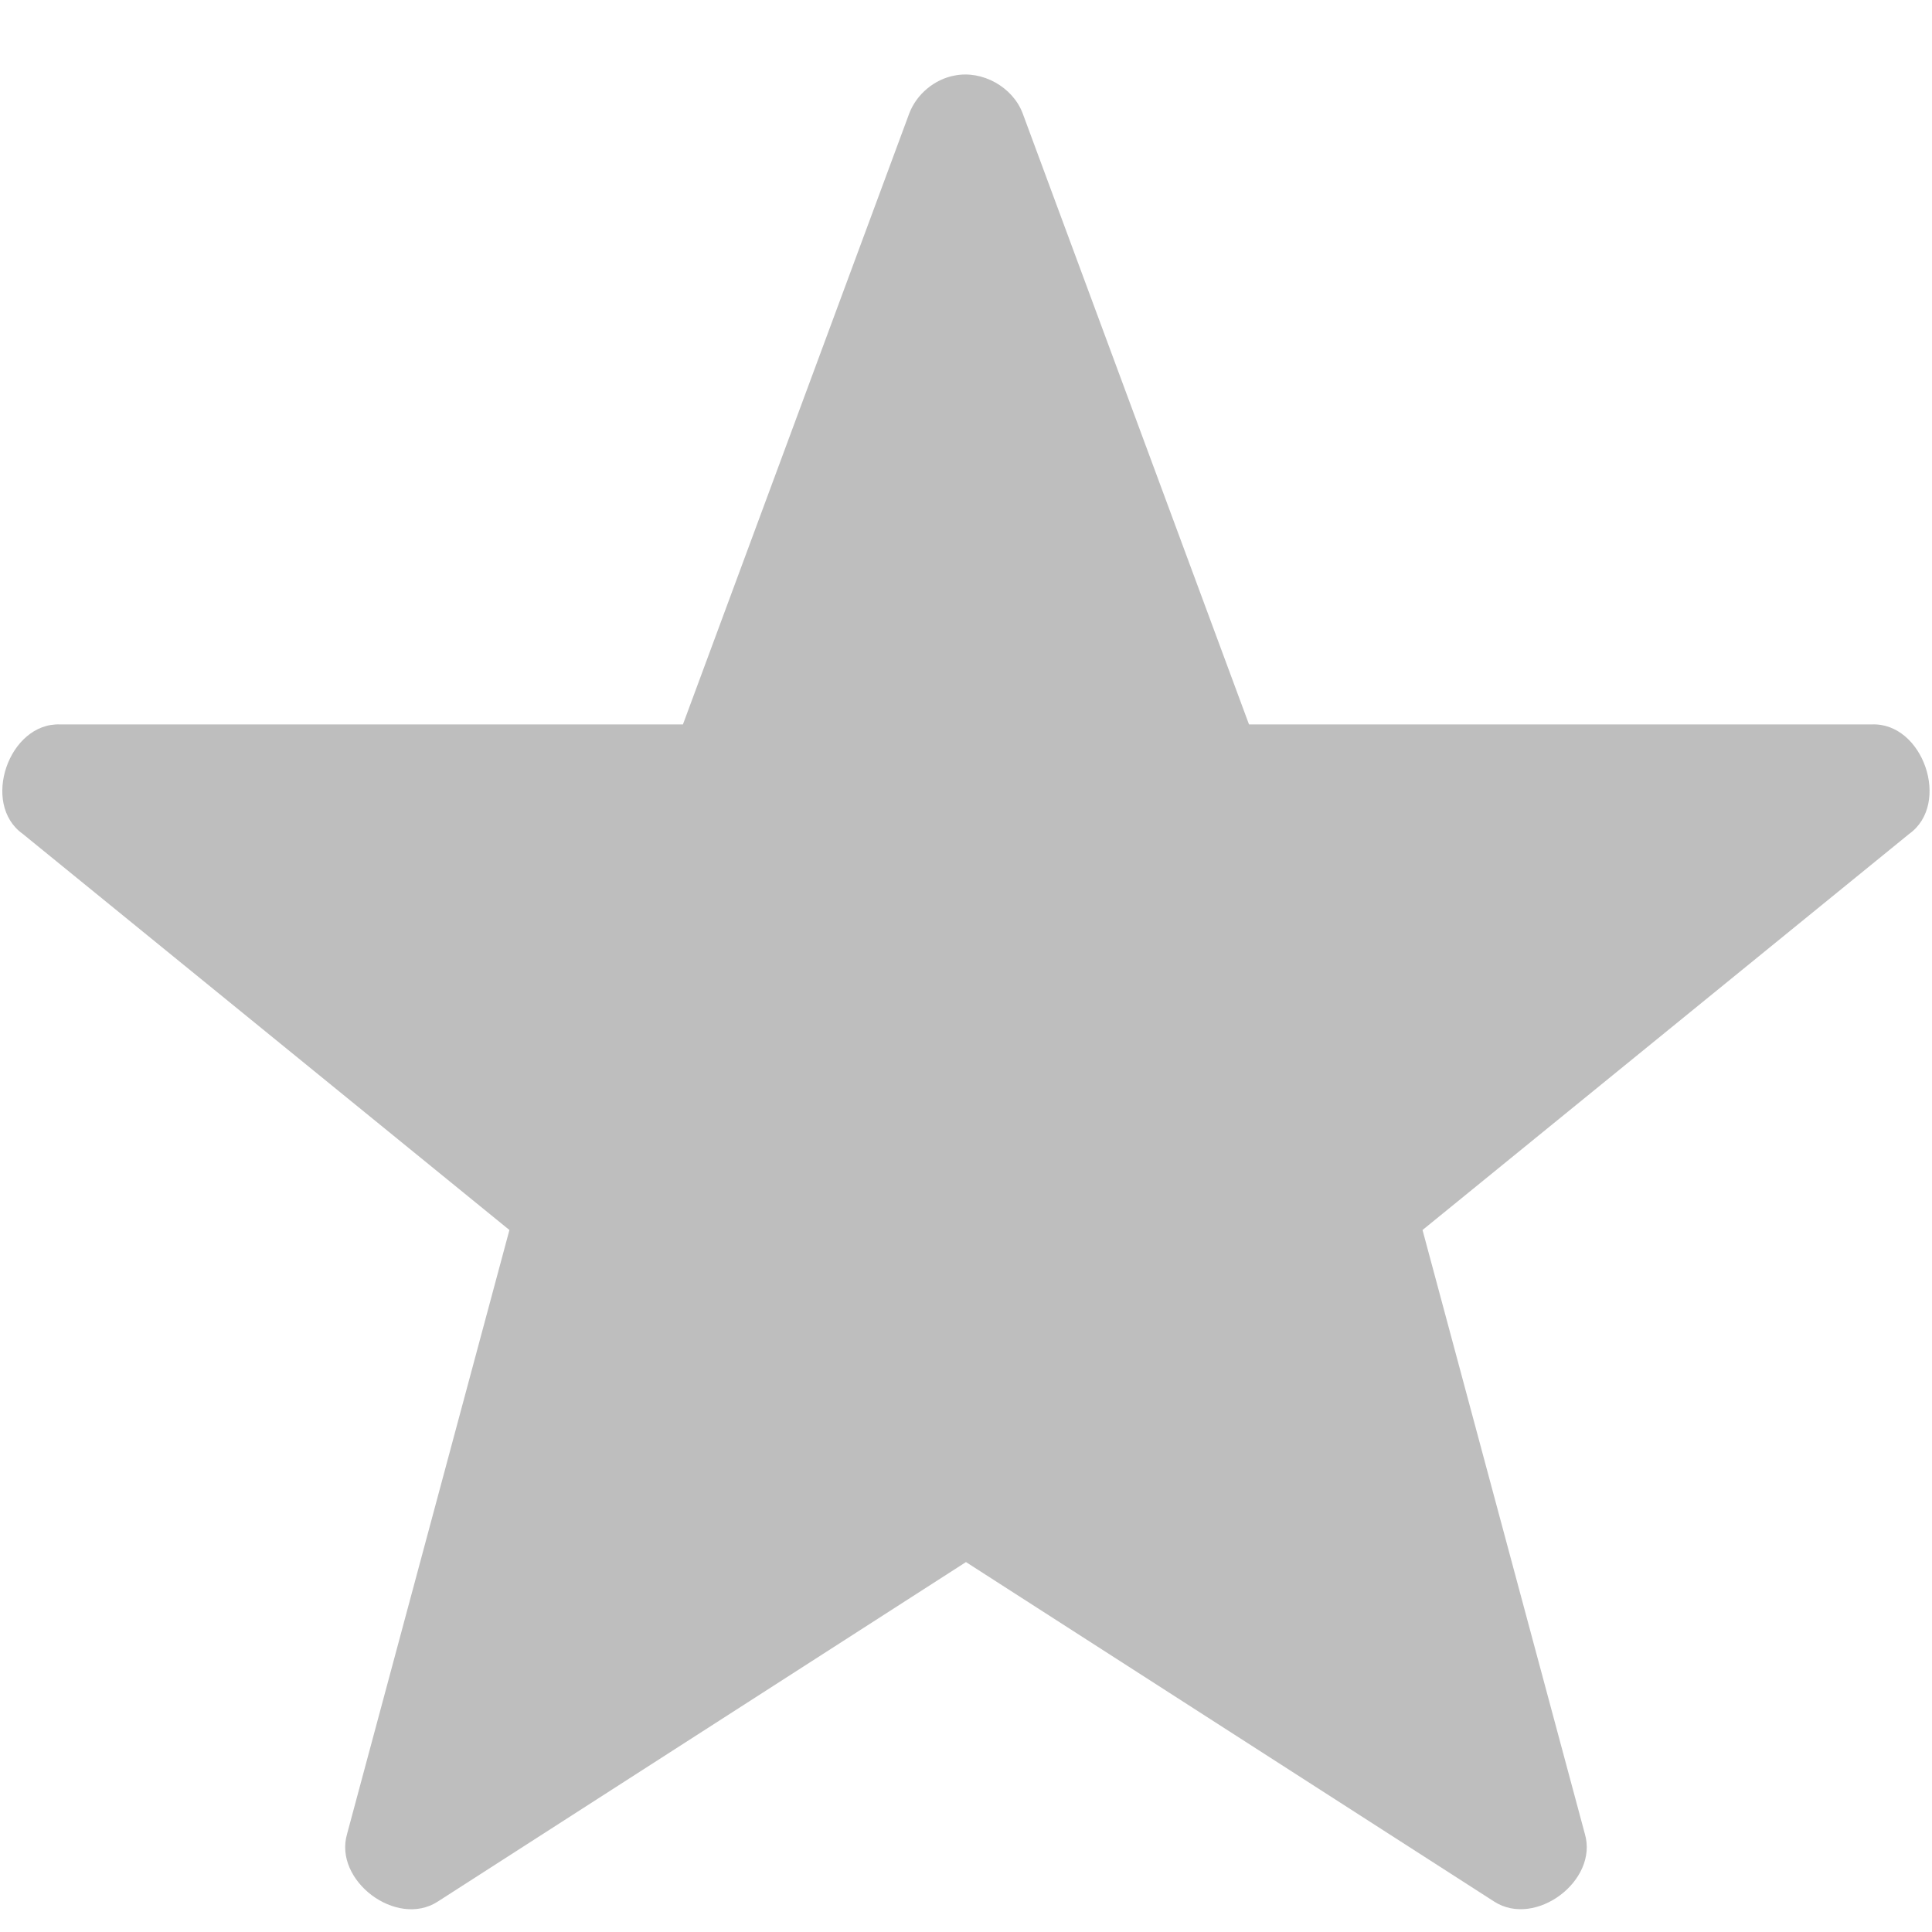
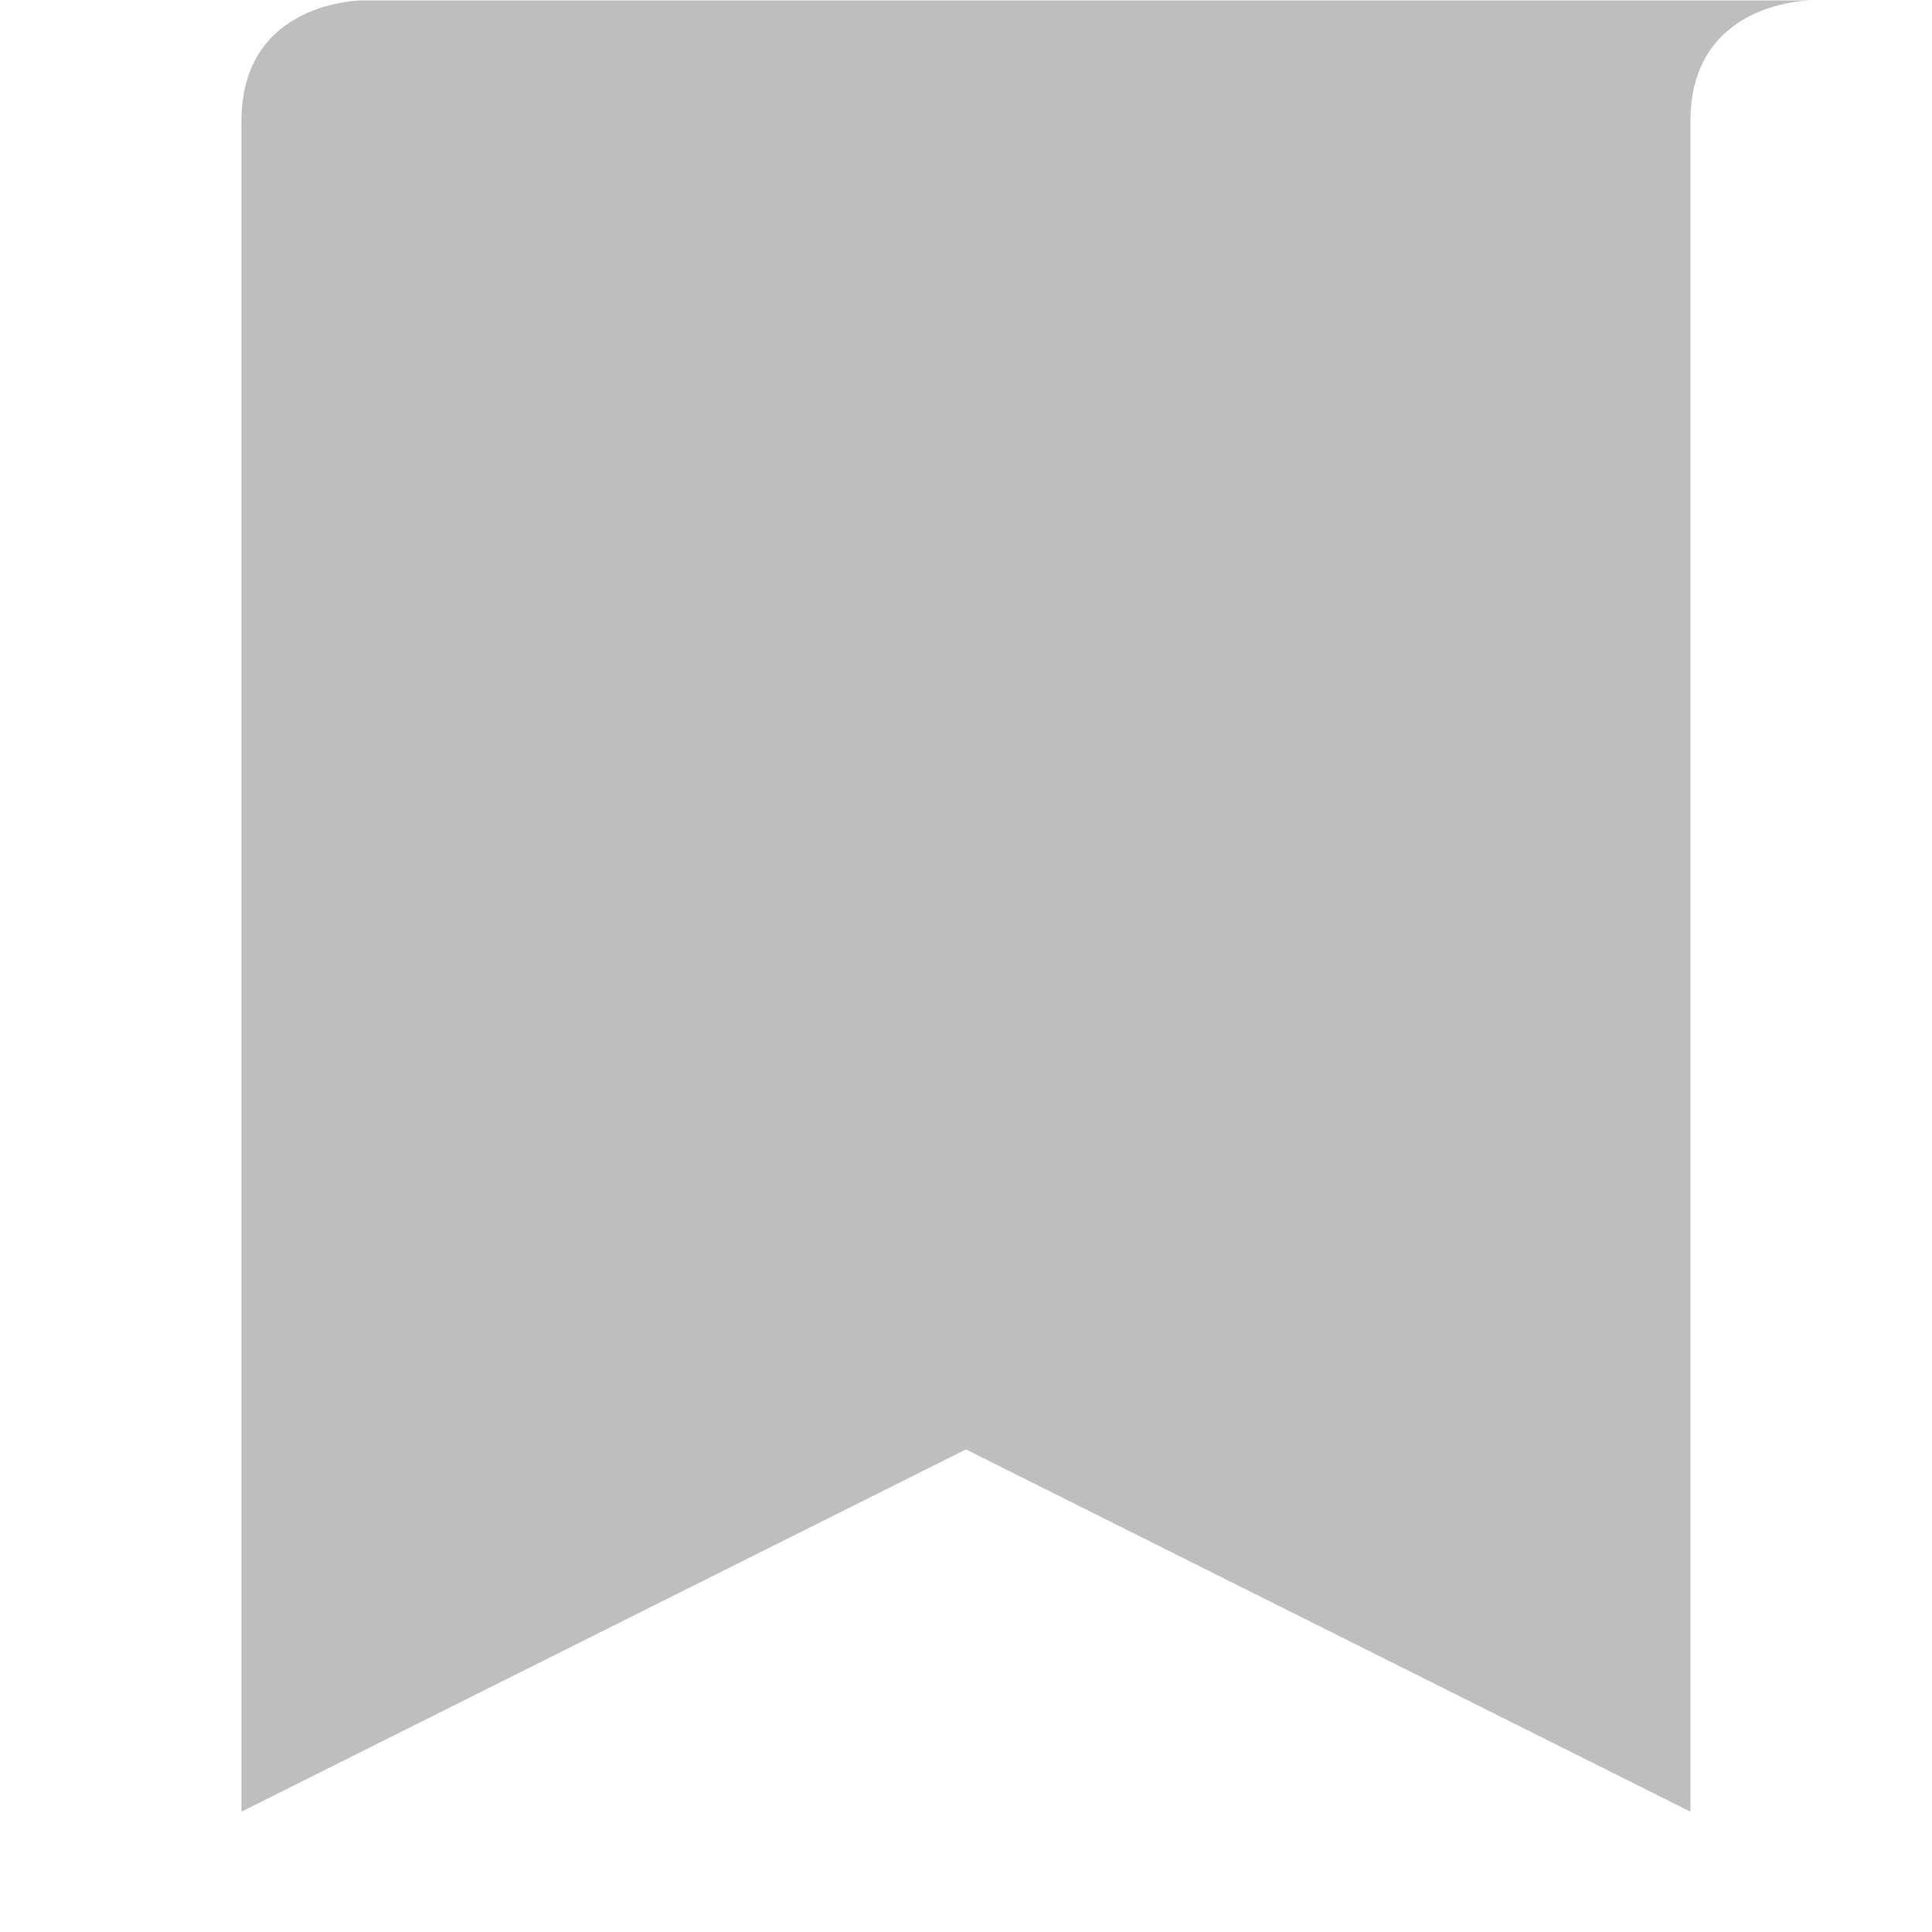
<svg xmlns="http://www.w3.org/2000/svg" xmlns:ns1="http://www.openswatchbook.org/uri/2009/osb" height="16" id="svg7384" style="enable-background:new" version="1.1" width="16">
  <defs id="defs7386">
    <linearGradient id="linearGradient5606" ns1:paint="solid">
      <stop id="stop5608" offset="0" style="stop-color:#000000;stop-opacity:1;" />
    </linearGradient>
    <filter color-interpolation-filters="sRGB" id="filter7554">
      <feBlend id="feBlend7556" in2="BackgroundImage" mode="darken" />
    </filter>
  </defs>
-   <g id="layer9" style="display:inline" transform="translate(-748.0004,413.0034)" />
-   <g id="layer10" style="display:inline;filter:url(#filter7554)" transform="translate(-748.0004,413.0034)" />
-   <g id="layer1" style="display:inline" transform="translate(-507.0002,-203.9966)">
-     <path d="m 514.906,204.622 c -0.167,0.031 -0.314,0.154 -0.375,0.312 l -1.875,5.062 -5.156,0 c -0.427,-0.018 -0.66,0.658 -0.312,0.906 l 4.031,3.281 -1.344,5 c -0.115,0.388 0.409,0.782 0.75,0.562 l 4.375,-2.812 4.375,2.812 c 0.341,0.219 0.865,-0.174 0.75,-0.562 l -1.344,-5 4.031,-3.281 c 0.347,-0.249 0.114,-0.925 -0.312,-0.906 l -5.156,0 -1.875,-5.062 c -0.083,-0.218 -0.334,-0.357 -0.562,-0.312 z" id="polygon5122-0-0" style="font-size:medium;font-style:normal;font-variant:normal;font-weight:normal;font-stretch:normal;text-indent:0;text-align:start;text-decoration:none;line-height:normal;letter-spacing:normal;word-spacing:normal;text-transform:none;direction:ltr;block-progression:tb;writing-mode:lr-tb;text-anchor:start;baseline-shift:baseline;color:#000000;fill:#bebebe;fill-opacity:1;stroke:none;stroke-width:1;marker:none;visibility:visible;display:inline;overflow:visible;enable-background:accumulate;font-family:sans-serif;-inkscape-font-specification:sans-serif" />
+   <g id="layer9" style="display:inline" transform="translate(-747.0006,412.0034)" />
+   <g id="layer10" style="display:inline;filter:url(#filter7554)" transform="translate(-747.0006,412.0034)" />
+   <g id="layer1" style="display:inline" transform="translate(-506.0004,-204.9966)">
+     <path d="m 508,220 0,-14 c 0,-1 1,-1 1,-1 l 1,0 0,0 11,0 0,0 0,0 c 0,0 -1,0 -1,1 l 0,14 -6,-3 z" id="path5084" style="fill:#bebebe;fill-opacity:1;stroke:none" />
  </g>
-   <g id="layer14" style="display:inline" transform="translate(-748.0004,413.0034)" />
-   <g id="layer15" style="display:inline" transform="translate(-748.0004,413.0034)" />
-   <g id="g71291" style="display:inline" transform="translate(-748.0004,413.0034)" />
-   <g id="layer2" style="display:inline" transform="translate(-507.0002,-53.99664)" />
-   <g id="g6058" style="display:inline" transform="translate(-507.0002,-53.99664)" />
-   <g id="layer12" style="display:inline" transform="translate(-748.0004,413.0034)" />
+   <g id="layer14" style="display:inline" transform="translate(-747.0006,412.0034)" />
+   <g id="layer15" style="display:inline" transform="translate(-747.0006,412.0034)" />
+   <g id="g71291" style="display:inline" transform="translate(-747.0006,412.0034)" />
+   <g id="layer2" style="display:inline" transform="translate(-506.0004,-54.99664)" />
+   <g id="g6058" style="display:inline" transform="translate(-506.0004,-54.99664)" />
+   <g id="layer12" style="display:inline" transform="translate(-747.0006,412.0034)" />
</svg>
